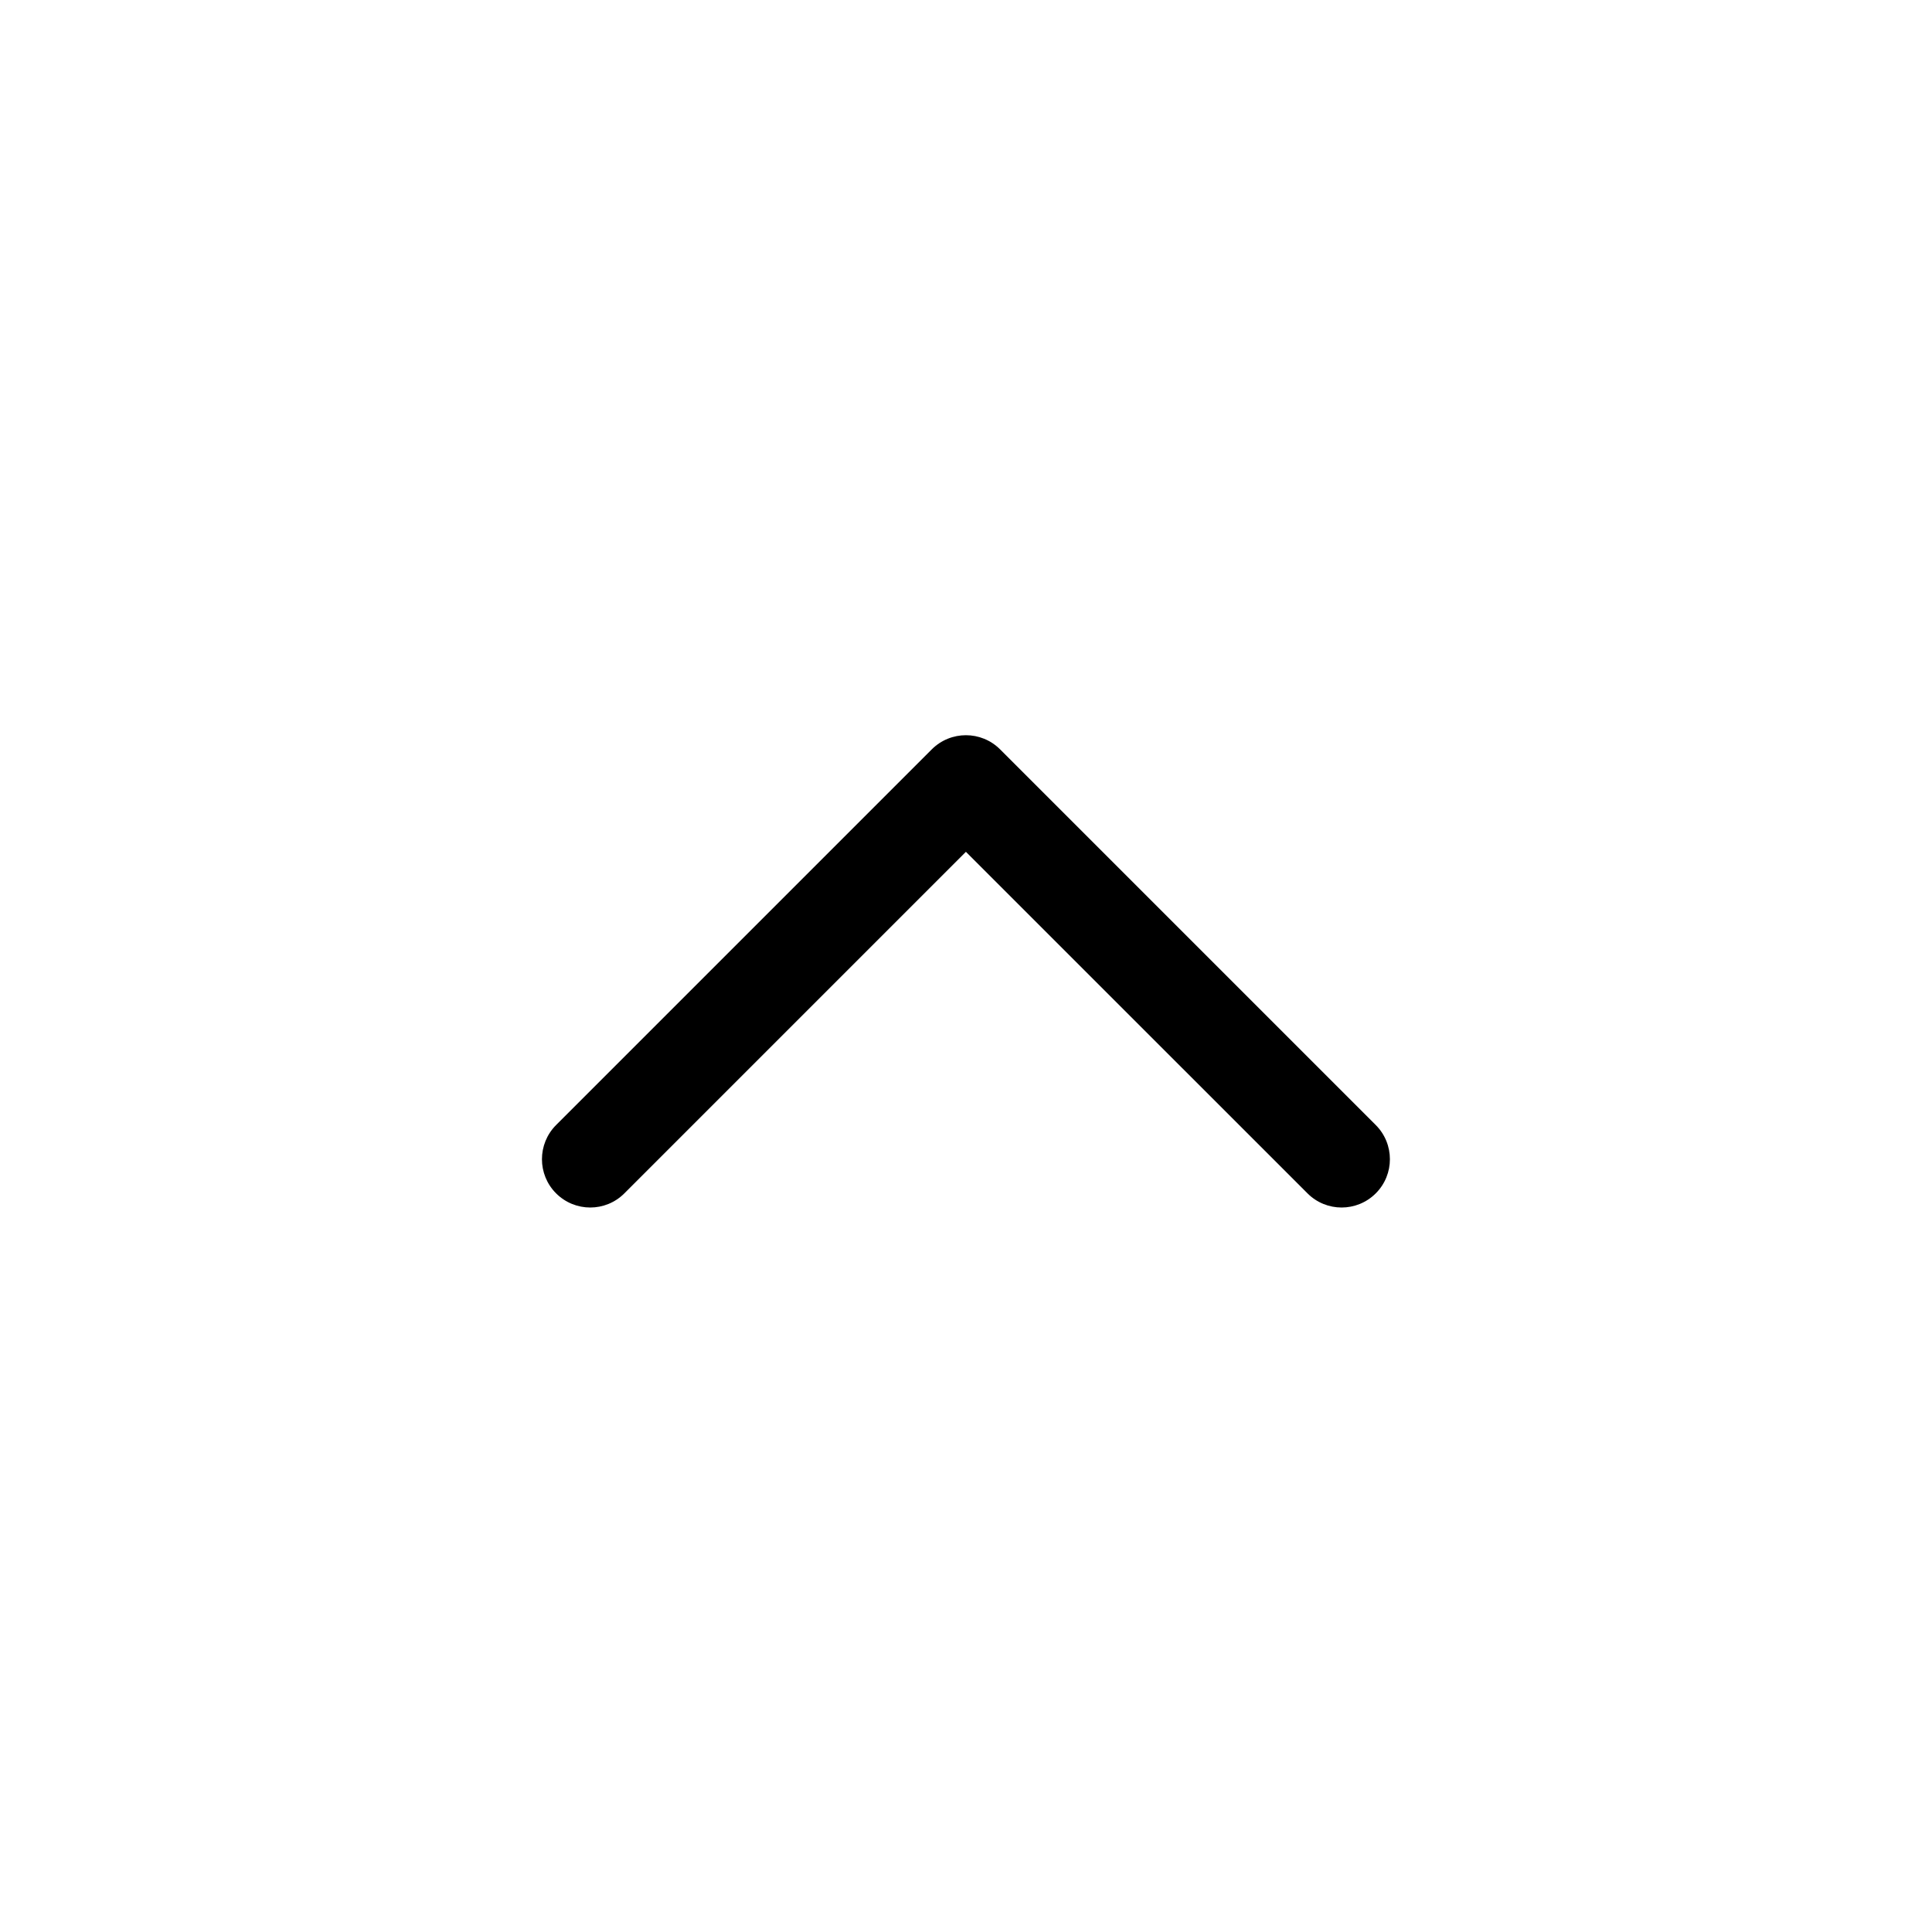
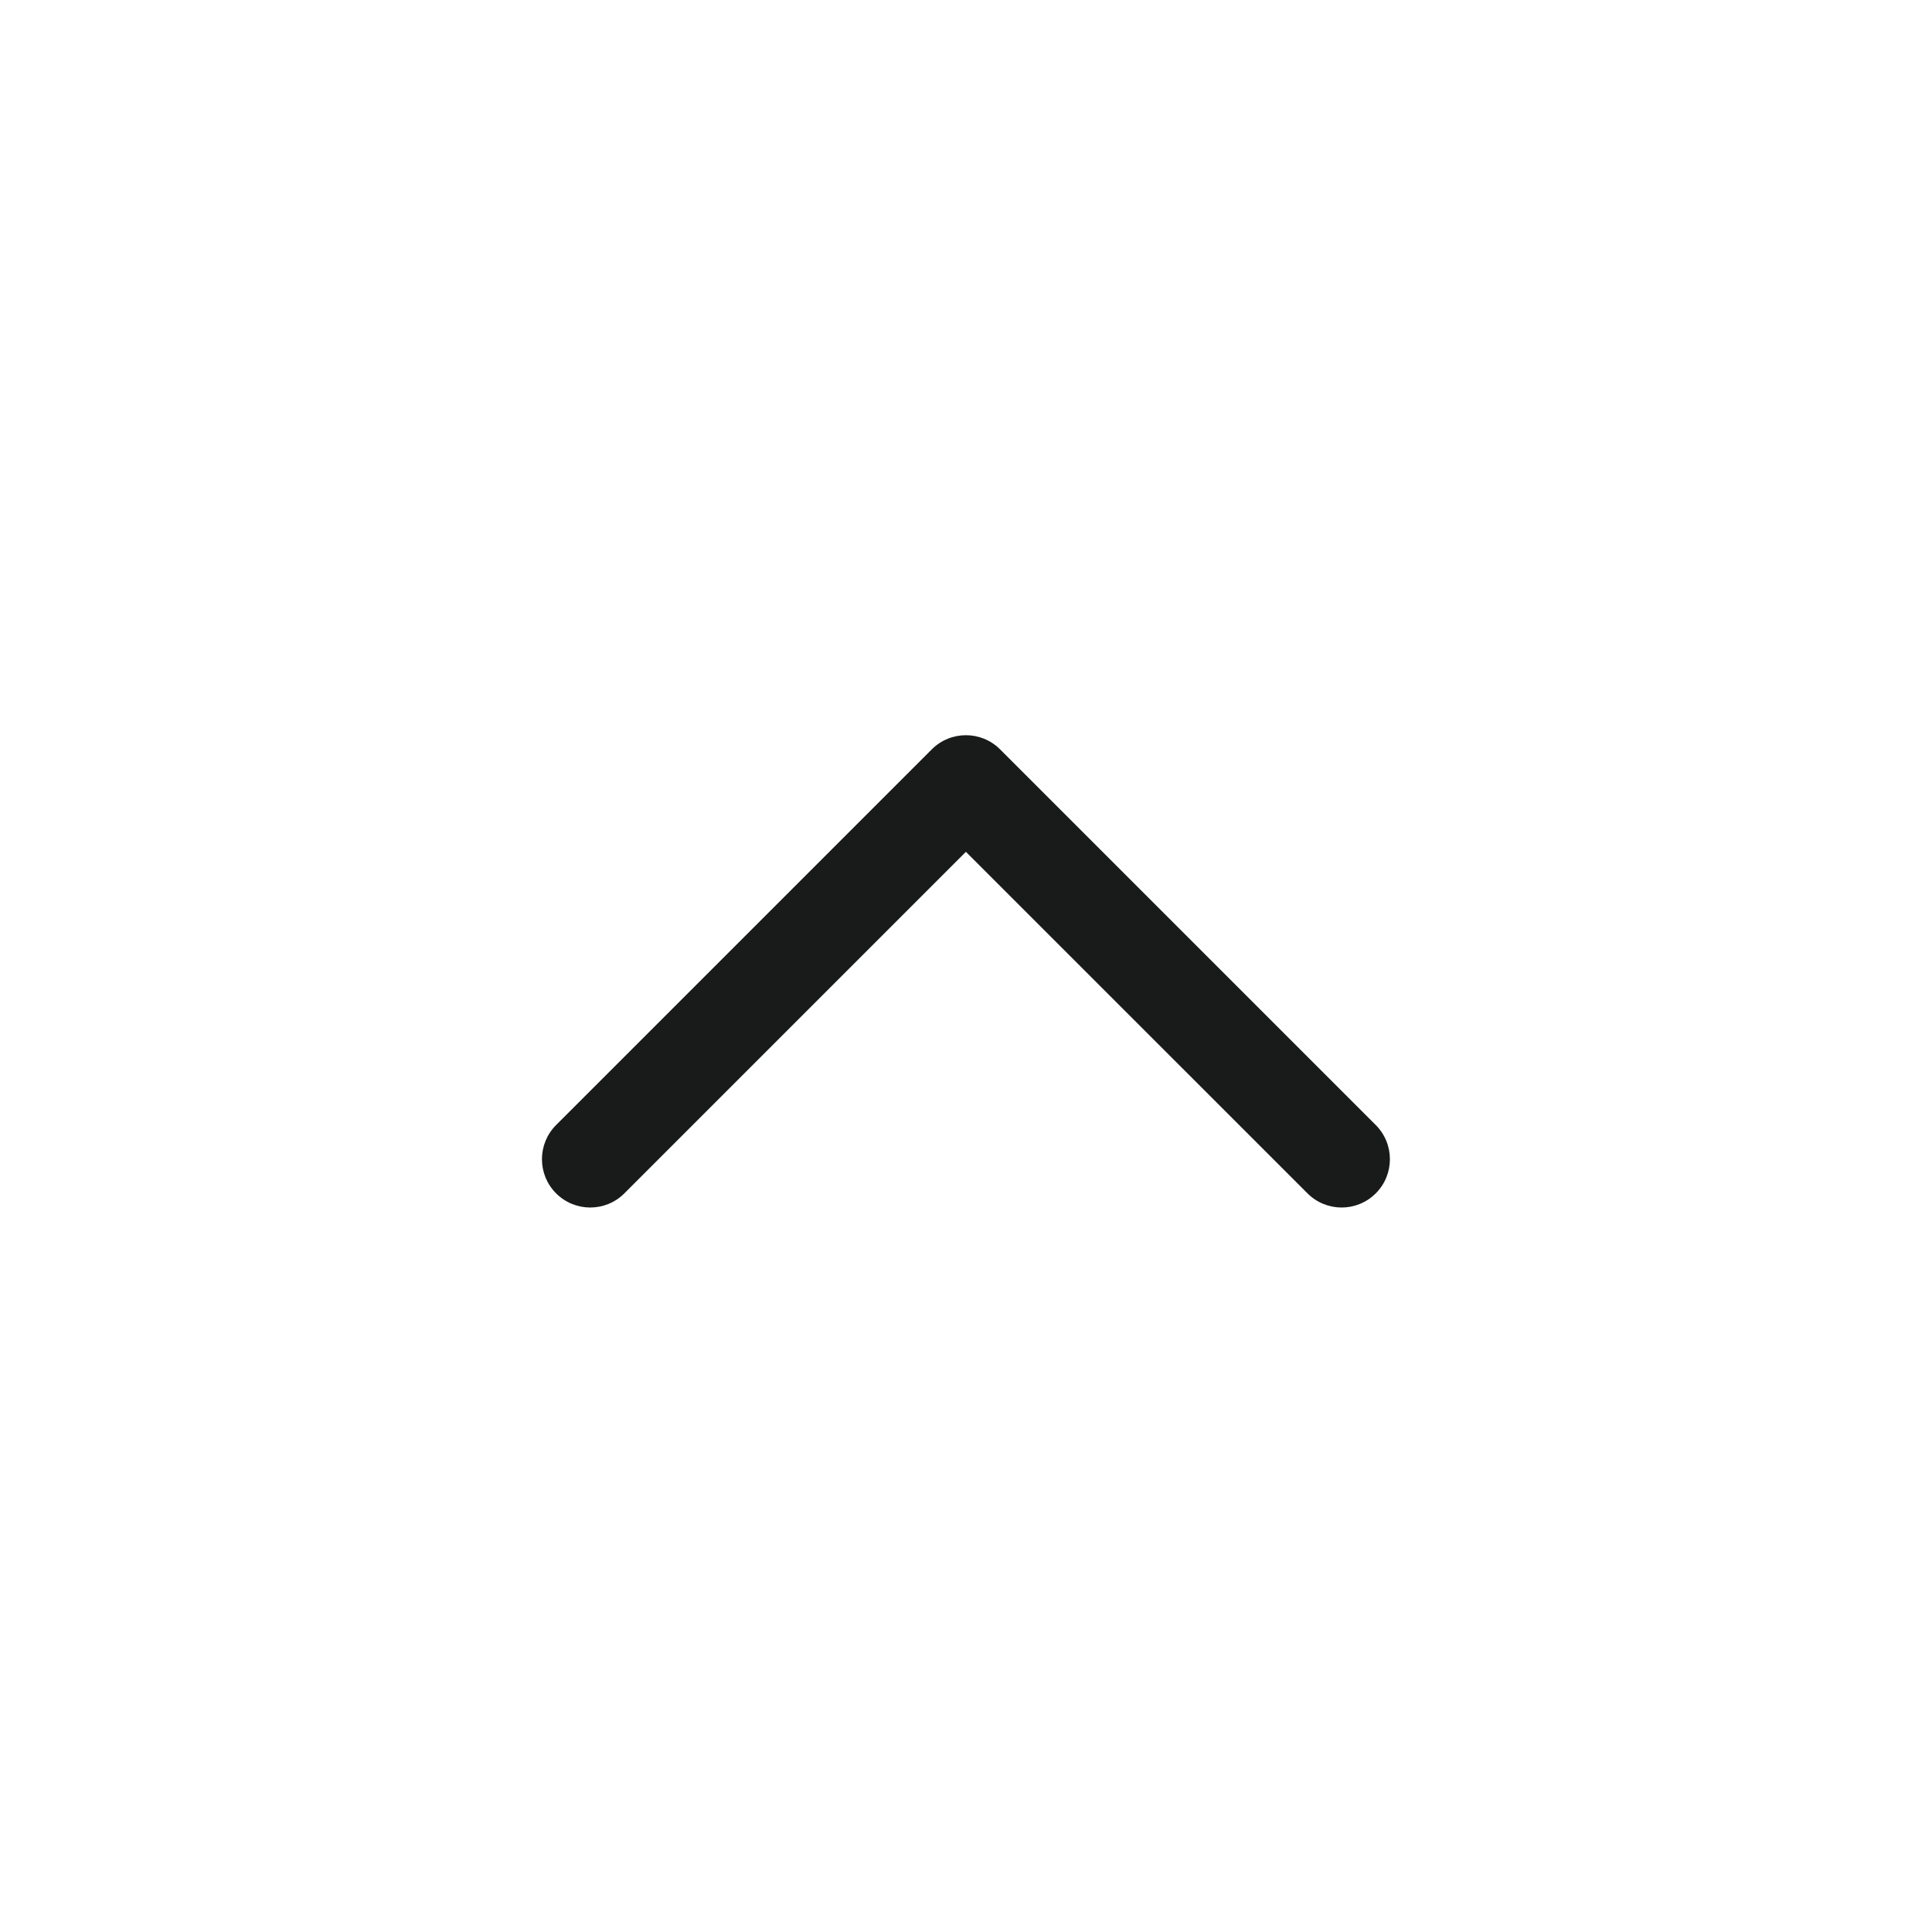
<svg xmlns="http://www.w3.org/2000/svg" width="40" height="40" viewBox="0 0 40 40" fill="none">
-   <path d="M11.513 23.293C11.123 23.684 11.123 24.317 11.513 24.707C11.904 25.098 12.537 25.098 12.927 24.707L19.998 17.636L27.07 24.707C27.46 25.098 28.093 25.098 28.484 24.707C28.874 24.317 28.874 23.684 28.484 23.293L20.706 15.515C20.315 15.124 19.682 15.124 19.291 15.515L11.513 23.293Z" fill="black" />
+   <path d="M11.513 23.293C11.123 23.684 11.123 24.317 11.513 24.707C11.904 25.098 12.537 25.098 12.927 24.707L19.998 17.636L27.07 24.707C27.46 25.098 28.093 25.098 28.484 24.707C28.874 24.317 28.874 23.684 28.484 23.293L20.706 15.515C20.315 15.124 19.682 15.124 19.291 15.515L11.513 23.293Z" fill="#191A1A" />
</svg>
